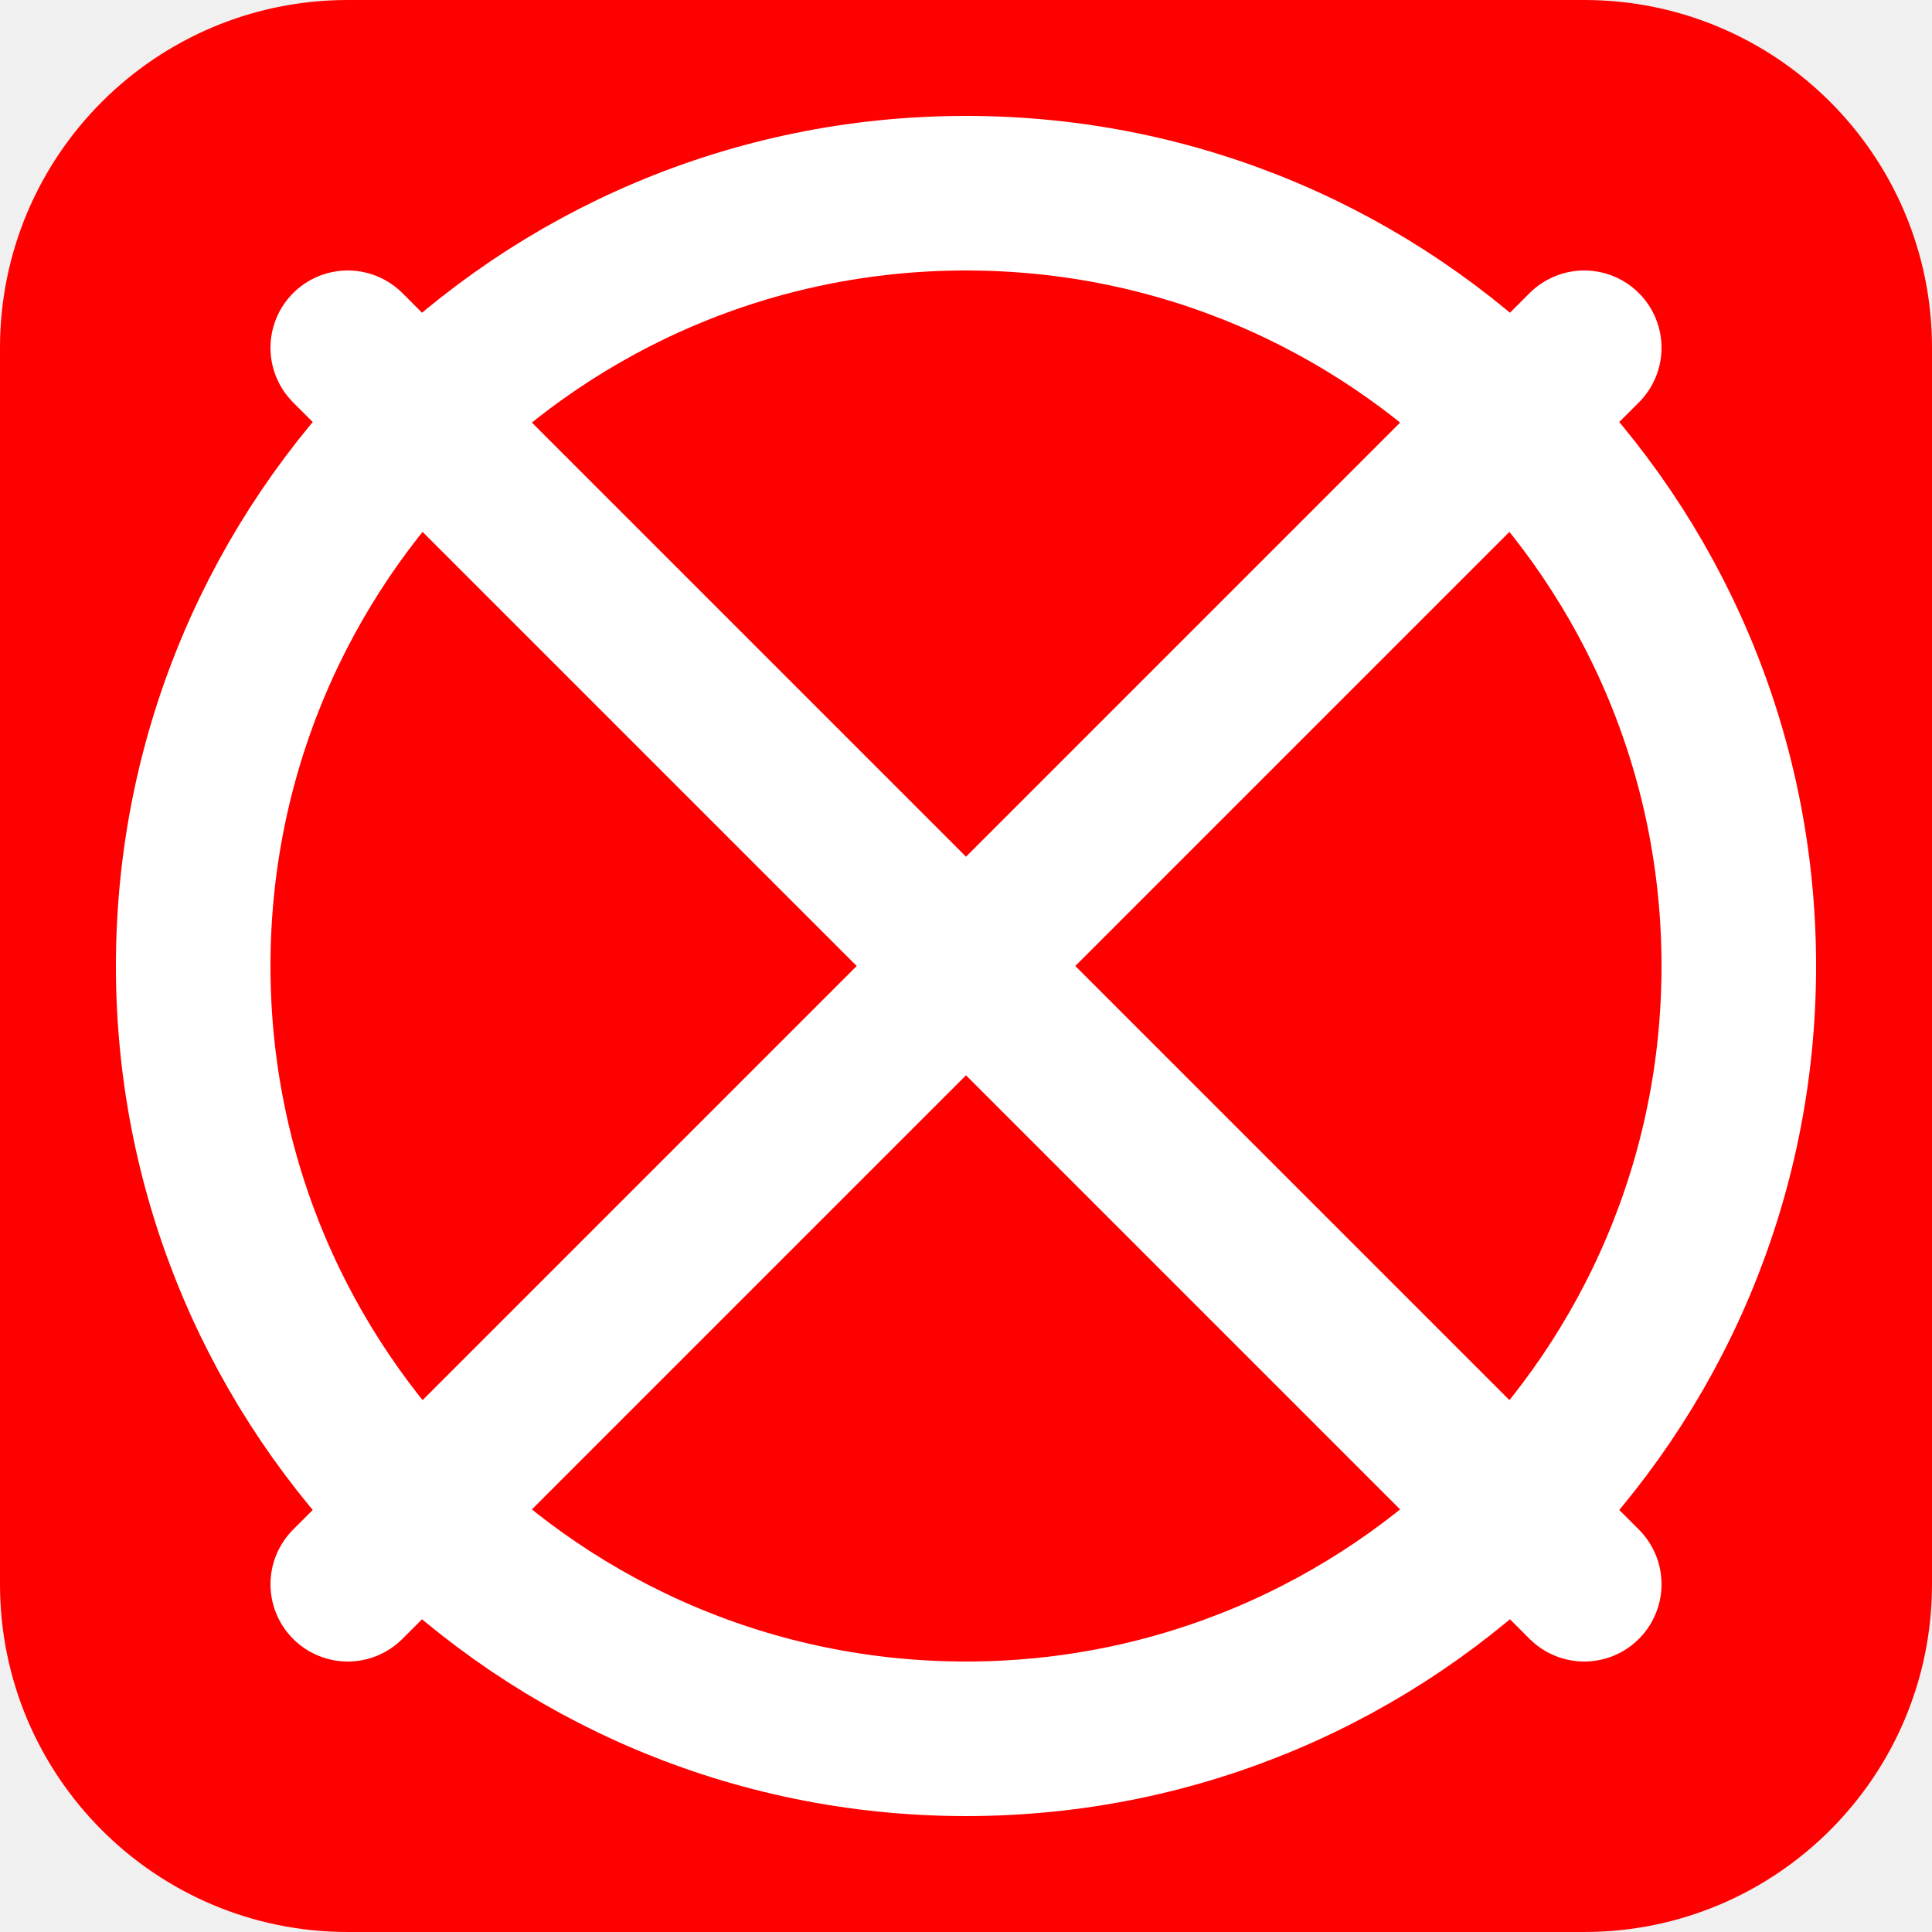
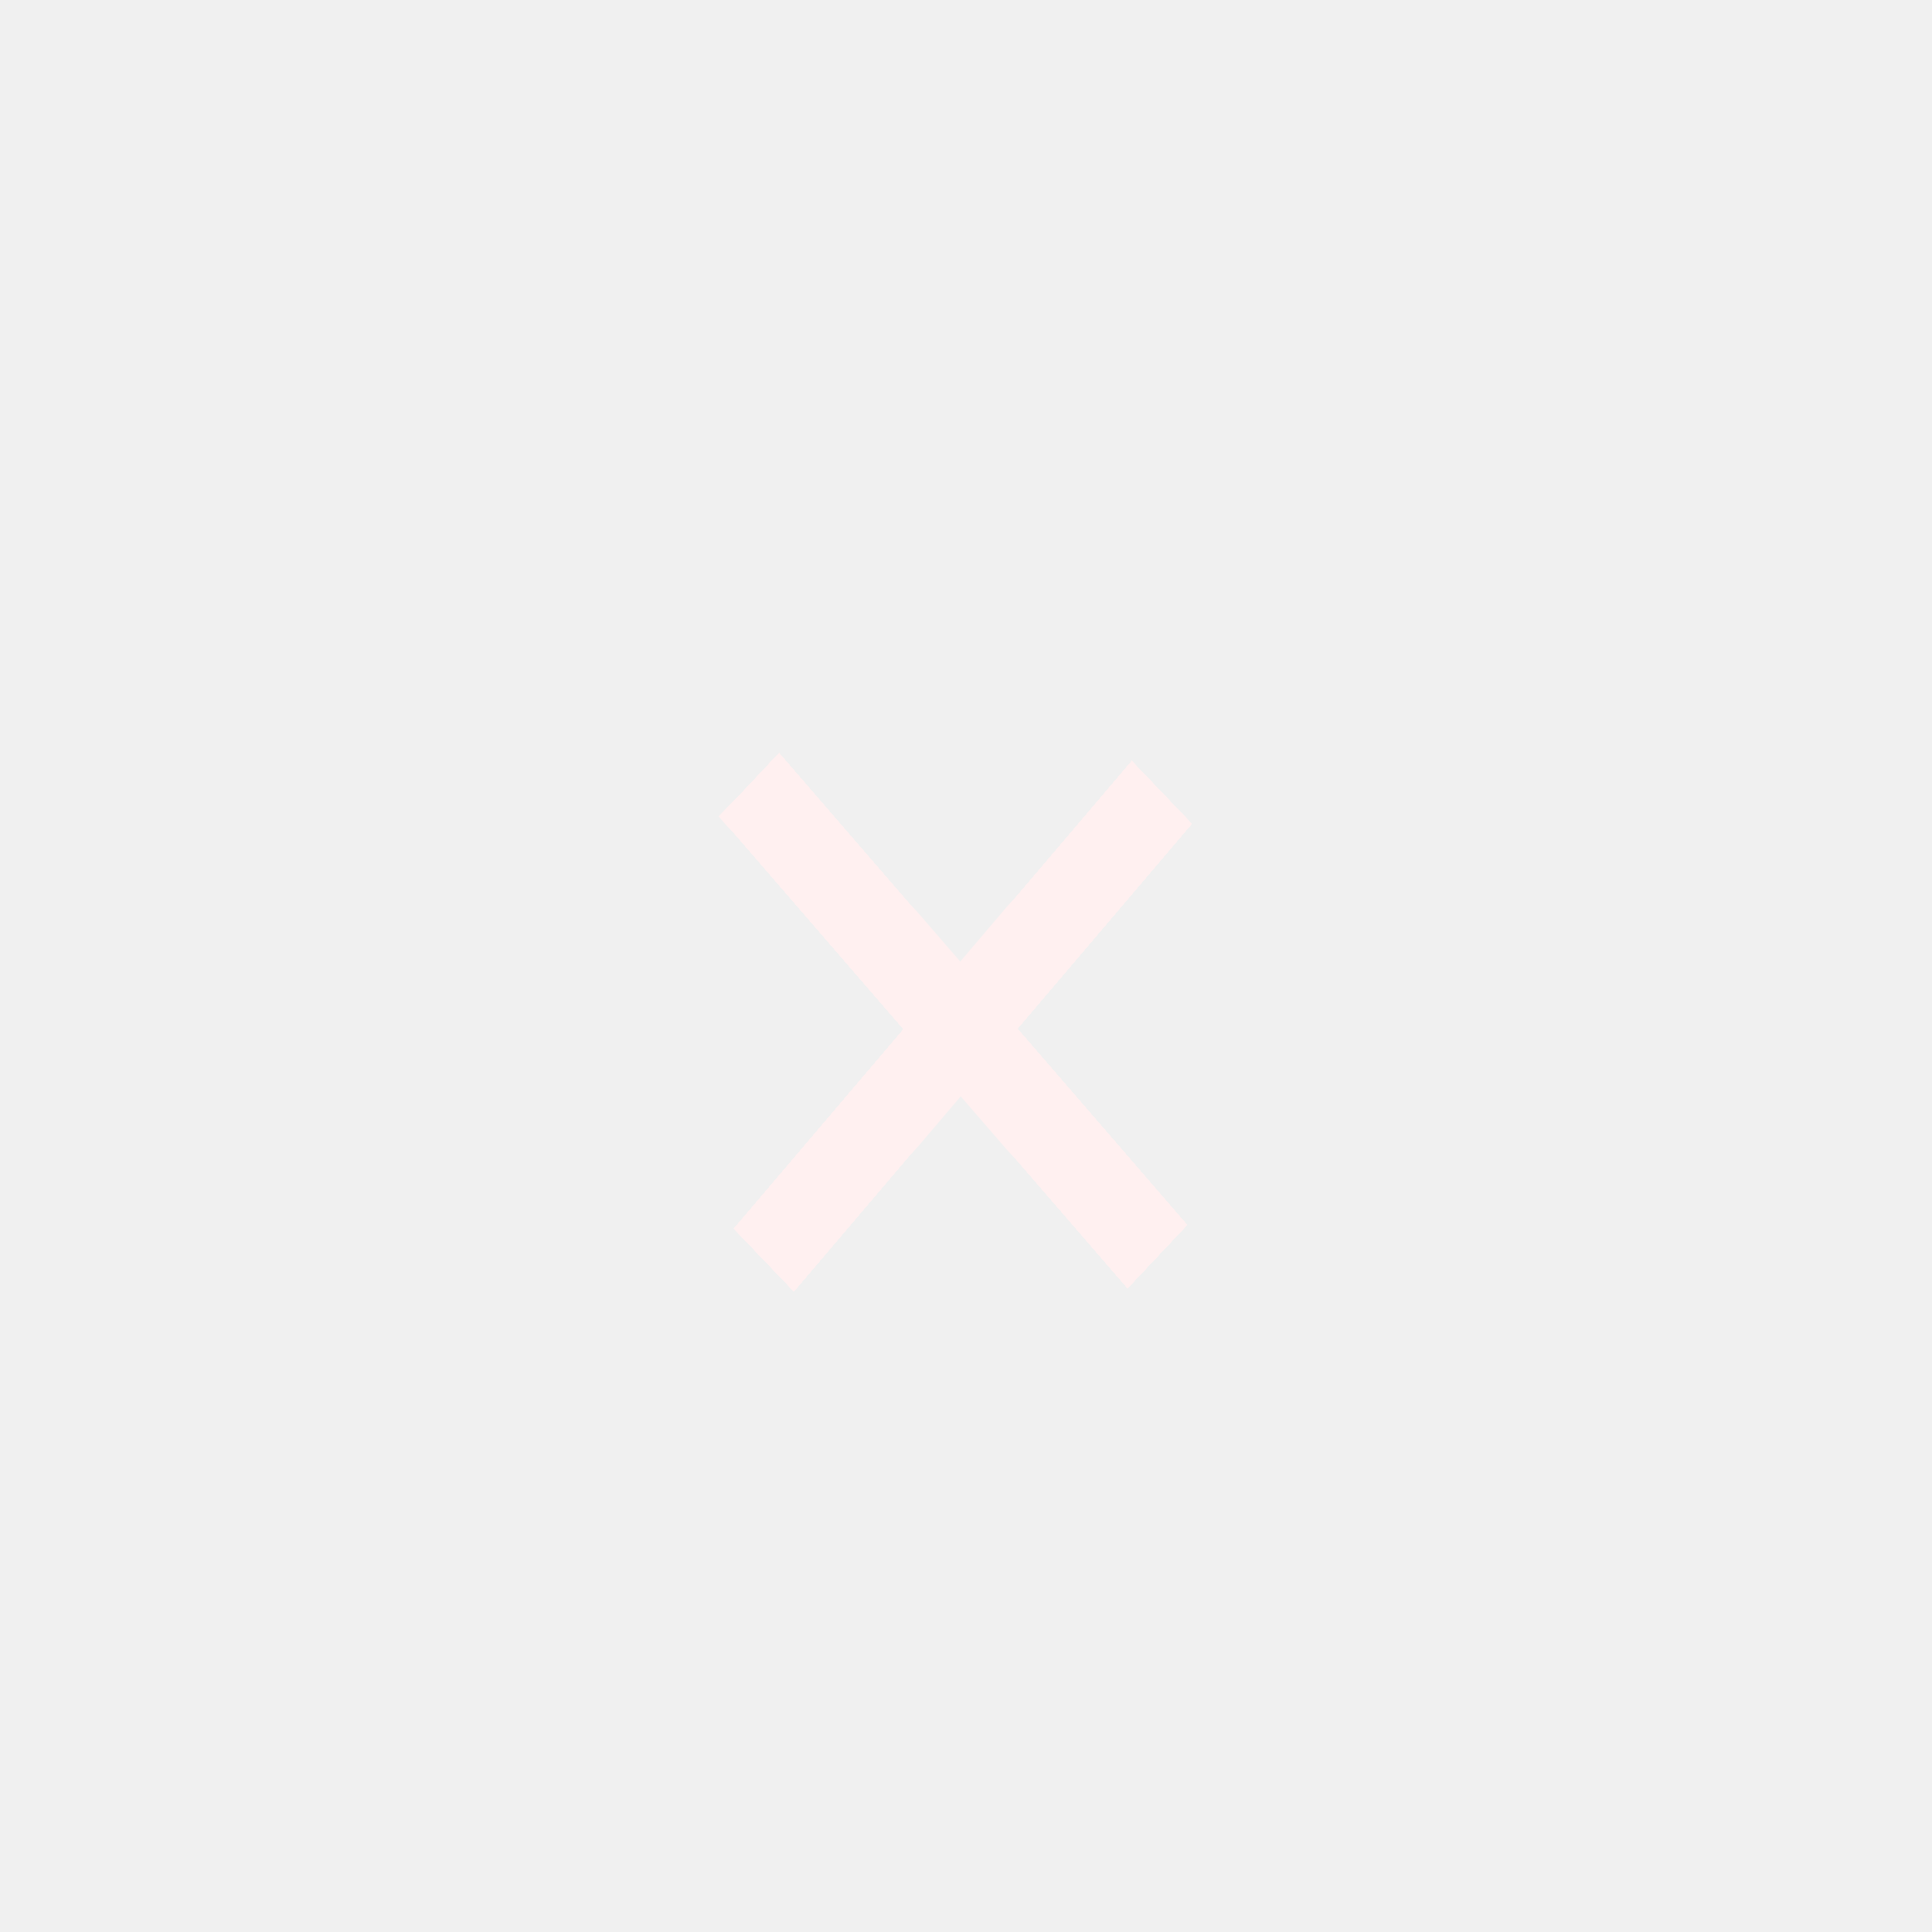
- <svg xmlns="http://www.w3.org/2000/svg" width="21.167mm" height="21.167mm" viewBox="0 0 75 75" id="svg2" version="1.1">
-   <defs id="defs4" />
-   <g id="layer1" transform="translate(-34.5,-906.8622)">
-     <rect style="color:#000000;clip-rule:nonzero;display:inline;overflow:visible;visibility:visible;opacity:1;isolation:auto;mix-blend-mode:normal;color-interpolation:sRGB;color-interpolation-filters:linearRGB;solid-color:#000000;solid-opacity:1;fill:#ff0000;fill-opacity:1;fill-rule:evenodd;stroke:#ff0000;stroke-width:3;stroke-linecap:butt;stroke-linejoin:miter;stroke-miterlimit:4;stroke-dasharray:none;stroke-dashoffset:0;stroke-opacity:1;marker-start:none;color-rendering:auto;image-rendering:auto;shape-rendering:auto;text-rendering:auto;enable-background:accumulate" id="rect4176" width="72" height="72" x="36" y="908.362" ry="12" />
-     <path style="fill:none;fill-rule:evenodd;stroke:#ffffff;stroke-width:6;stroke-linecap:round;stroke-linejoin:round;stroke-opacity:1" d="m 48,920.362 48,48" id="path4178" />
-     <path id="path10181" d="m 96,920.362 -48,48" style="fill:none;fill-rule:evenodd;stroke:#ffffff;stroke-width:6;stroke-linecap:round;stroke-linejoin:round;stroke-opacity:1" />
-     <circle style="color:#000000;clip-rule:nonzero;display:inline;overflow:visible;visibility:visible;opacity:1;isolation:auto;mix-blend-mode:normal;color-interpolation:sRGB;color-interpolation-filters:linearRGB;solid-color:#000000;solid-opacity:1;fill:none;fill-opacity:1;fill-rule:evenodd;stroke:#ffffff;stroke-width:6;stroke-linecap:butt;stroke-linejoin:miter;stroke-miterlimit:4;stroke-dasharray:none;stroke-dashoffset:0;stroke-opacity:1;marker-start:none;color-rendering:auto;image-rendering:auto;shape-rendering:auto;text-rendering:auto;enable-background:accumulate" id="path3338" cx="72" cy="944.362" r="30" />
+ <svg xmlns="http://www.w3.org/2000/svg" xml:space="preserve" style="enable-background:new 0 0 41.336 41.336;" viewBox="0 0 41.336 41.336" height="41.336px" width="41.336px" y="0px" x="0px" id="Capa_1" version="1.1">
+   <defs id="defs39">
+     <filter height="1.011" y="-0.005" width="1.013" x="-0.006" id="filter884" style="color-interpolation-filters:sRGB">
+       <feGaussianBlur id="feGaussianBlur886" stdDeviation="0.094" />
+     </filter>
+   </defs>
+   <g id="g6">
+ </g>
+   <g id="g8">
+ </g>
+   <g id="g10">
+ </g>
+   <g id="g12">
+ </g>
+   <g id="g14">
+ </g>
+   <g id="g16">
+ </g>
+   <g id="g18">
+ </g>
+   <g id="g20">
+ </g>
+   <g id="g22">
+ </g>
+   <g id="g24">
+ </g>
+   <g id="g26">
+ </g>
+   <g id="g28">
+ </g>
+   <g id="g30">
+ </g>
+   <g id="g32">
+ </g>
+   <g id="g34">
+ </g>
+   <g style="opacity:1;mix-blend-mode:lighten;stroke-width:2;stroke-miterlimit:4;stroke-dasharray:none" transform="matrix(1.194969,0,0,1.298499,-5.402333,-8.099838)" id="g967">
+     <g transform="matrix(0.750051,0,0,0.7652733,5.904333,4.981299)" id="g2946">
+       <g id="g4" style="fill:#000000;fill-opacity:1;filter:url(#filter884)" transform="matrix(0.8368416,0,0,0.7701201,3.838443,6.156683)">
+         <path d="M 36.335,5.668 H 28.168 V 1.5 c 0,-0.828 -0.672,-1.5 -1.5,-1.5 h -12 c -0.828,0 -1.5,0.672 -1.5,1.5 V 5.668 H 5.001 c -1.104,0 -2,0.896 -2,2 0,1.104 0.896,2 2,2 h 2.001 v 29.168 c 0,1.381 1.119,2.5 2.5,2.5 h 22.332 c 1.381,0 2.5,-1.119 2.5,-2.5 V 9.668 h 2.001 c 1.104,0 2,-0.896 2,-2 0,-1.104 -0.897,-2 -2,-2 z M 14.168,35.67 c 0,0.828 -0.672,1.5 -1.5,1.5 -0.828,0 -1.5,-0.672 -1.5,-1.5 v -21 c 0,-0.828 0.672,-1.5 1.5,-1.5 0.828,0 1.5,0.672 1.5,1.5 z m 8,0 c 0,0.828 -0.672,1.5 -1.5,1.5 -0.828,0 -1.5,-0.672 -1.5,-1.5 v -21 c 0,-0.828 0.672,-1.5 1.5,-1.5 0.828,0 1.5,0.672 1.5,1.5 z m 3,-30.002 h -9 V 3 h 9 z m 5,30.002 c 0,0.828 -0.672,1.5 -1.5,1.5 -0.828,0 -1.5,-0.672 -1.5,-1.5 v -21 c 0,-0.828 0.672,-1.5 1.5,-1.5 0.828,0 1.5,0.672 1.5,1.5 z" id="path2" style="fill:#000000;fill-opacity:1" />
+       </g>
+       <path id="path932" d="M 16.032,18.527 25.793,28.709" style="fill:none;fill-rule:evenodd;stroke:#ff0000;stroke-width:2;stroke-linecap:butt;stroke-linejoin:miter;stroke-miterlimit:4;stroke-dasharray:none;stroke-opacity:1" />
+       <path id="path934" d="M 16.379,28.783 25.899,18.692" style="fill:none;fill-rule:evenodd;stroke:#ff0000;stroke-width:2;stroke-linecap:butt;stroke-linejoin:miter;stroke-miterlimit:4;stroke-dasharray:none;stroke-opacity:1" />
+     </g>
  </g>
</svg>
